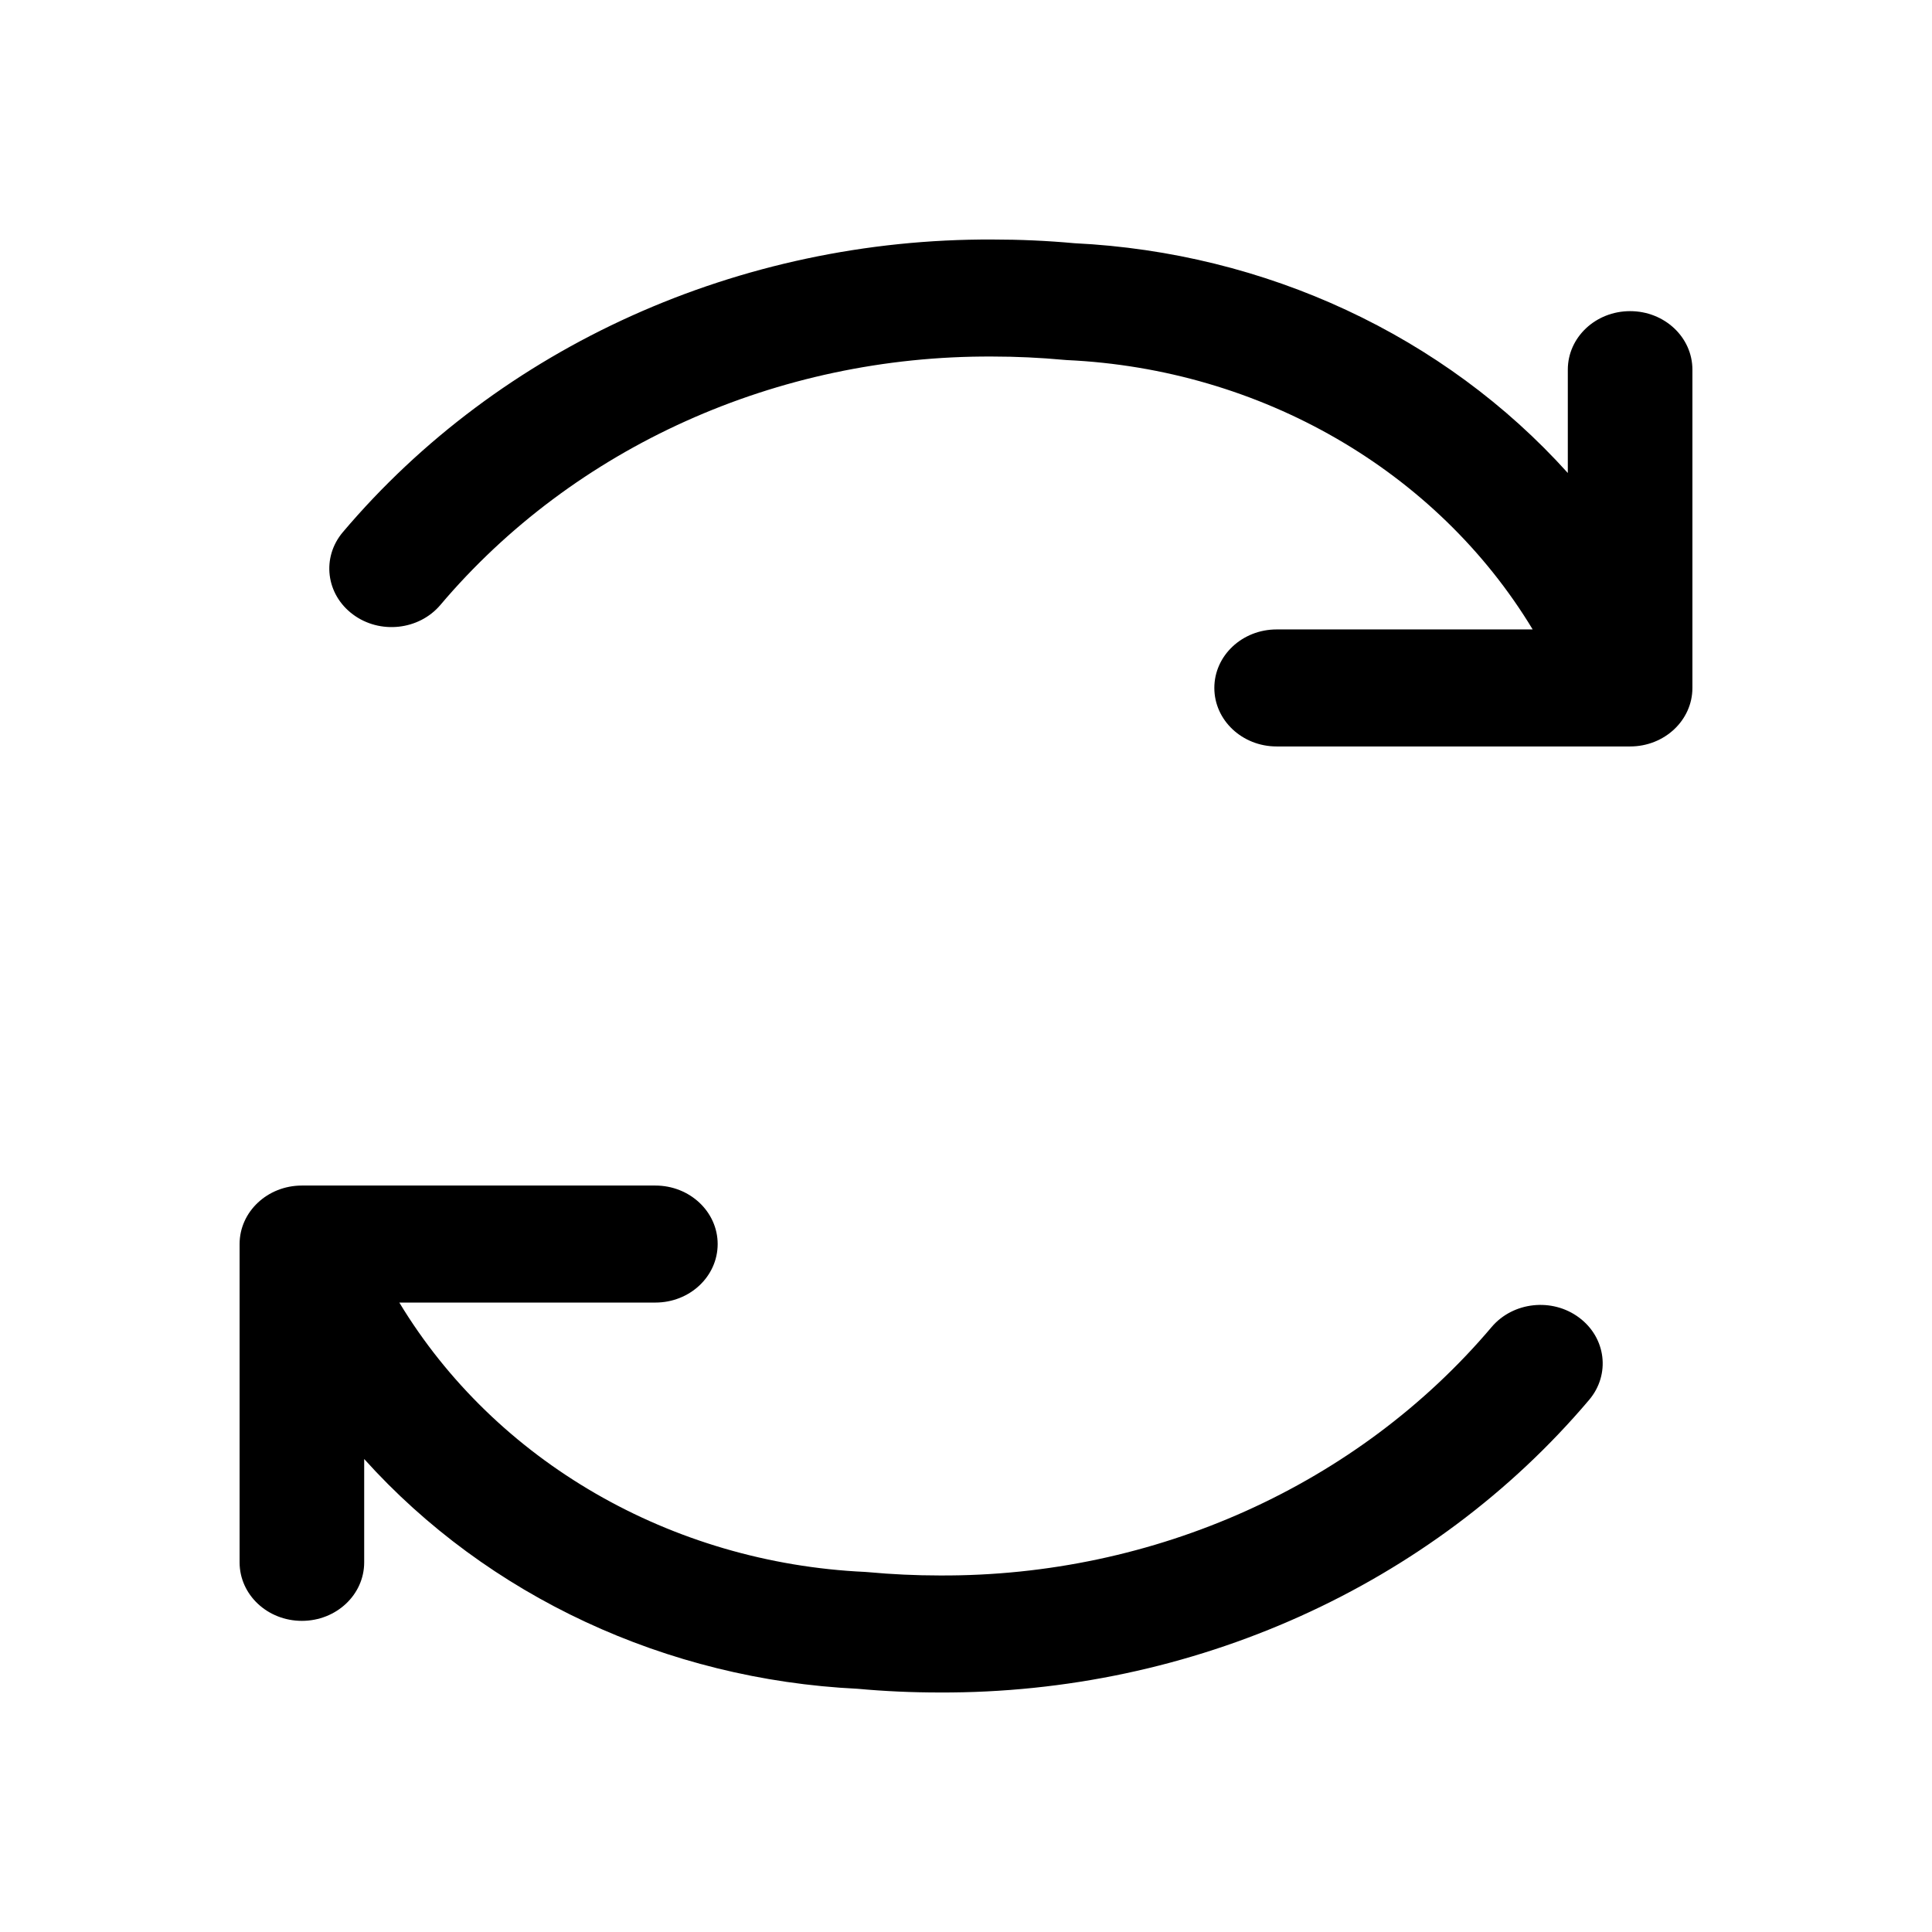
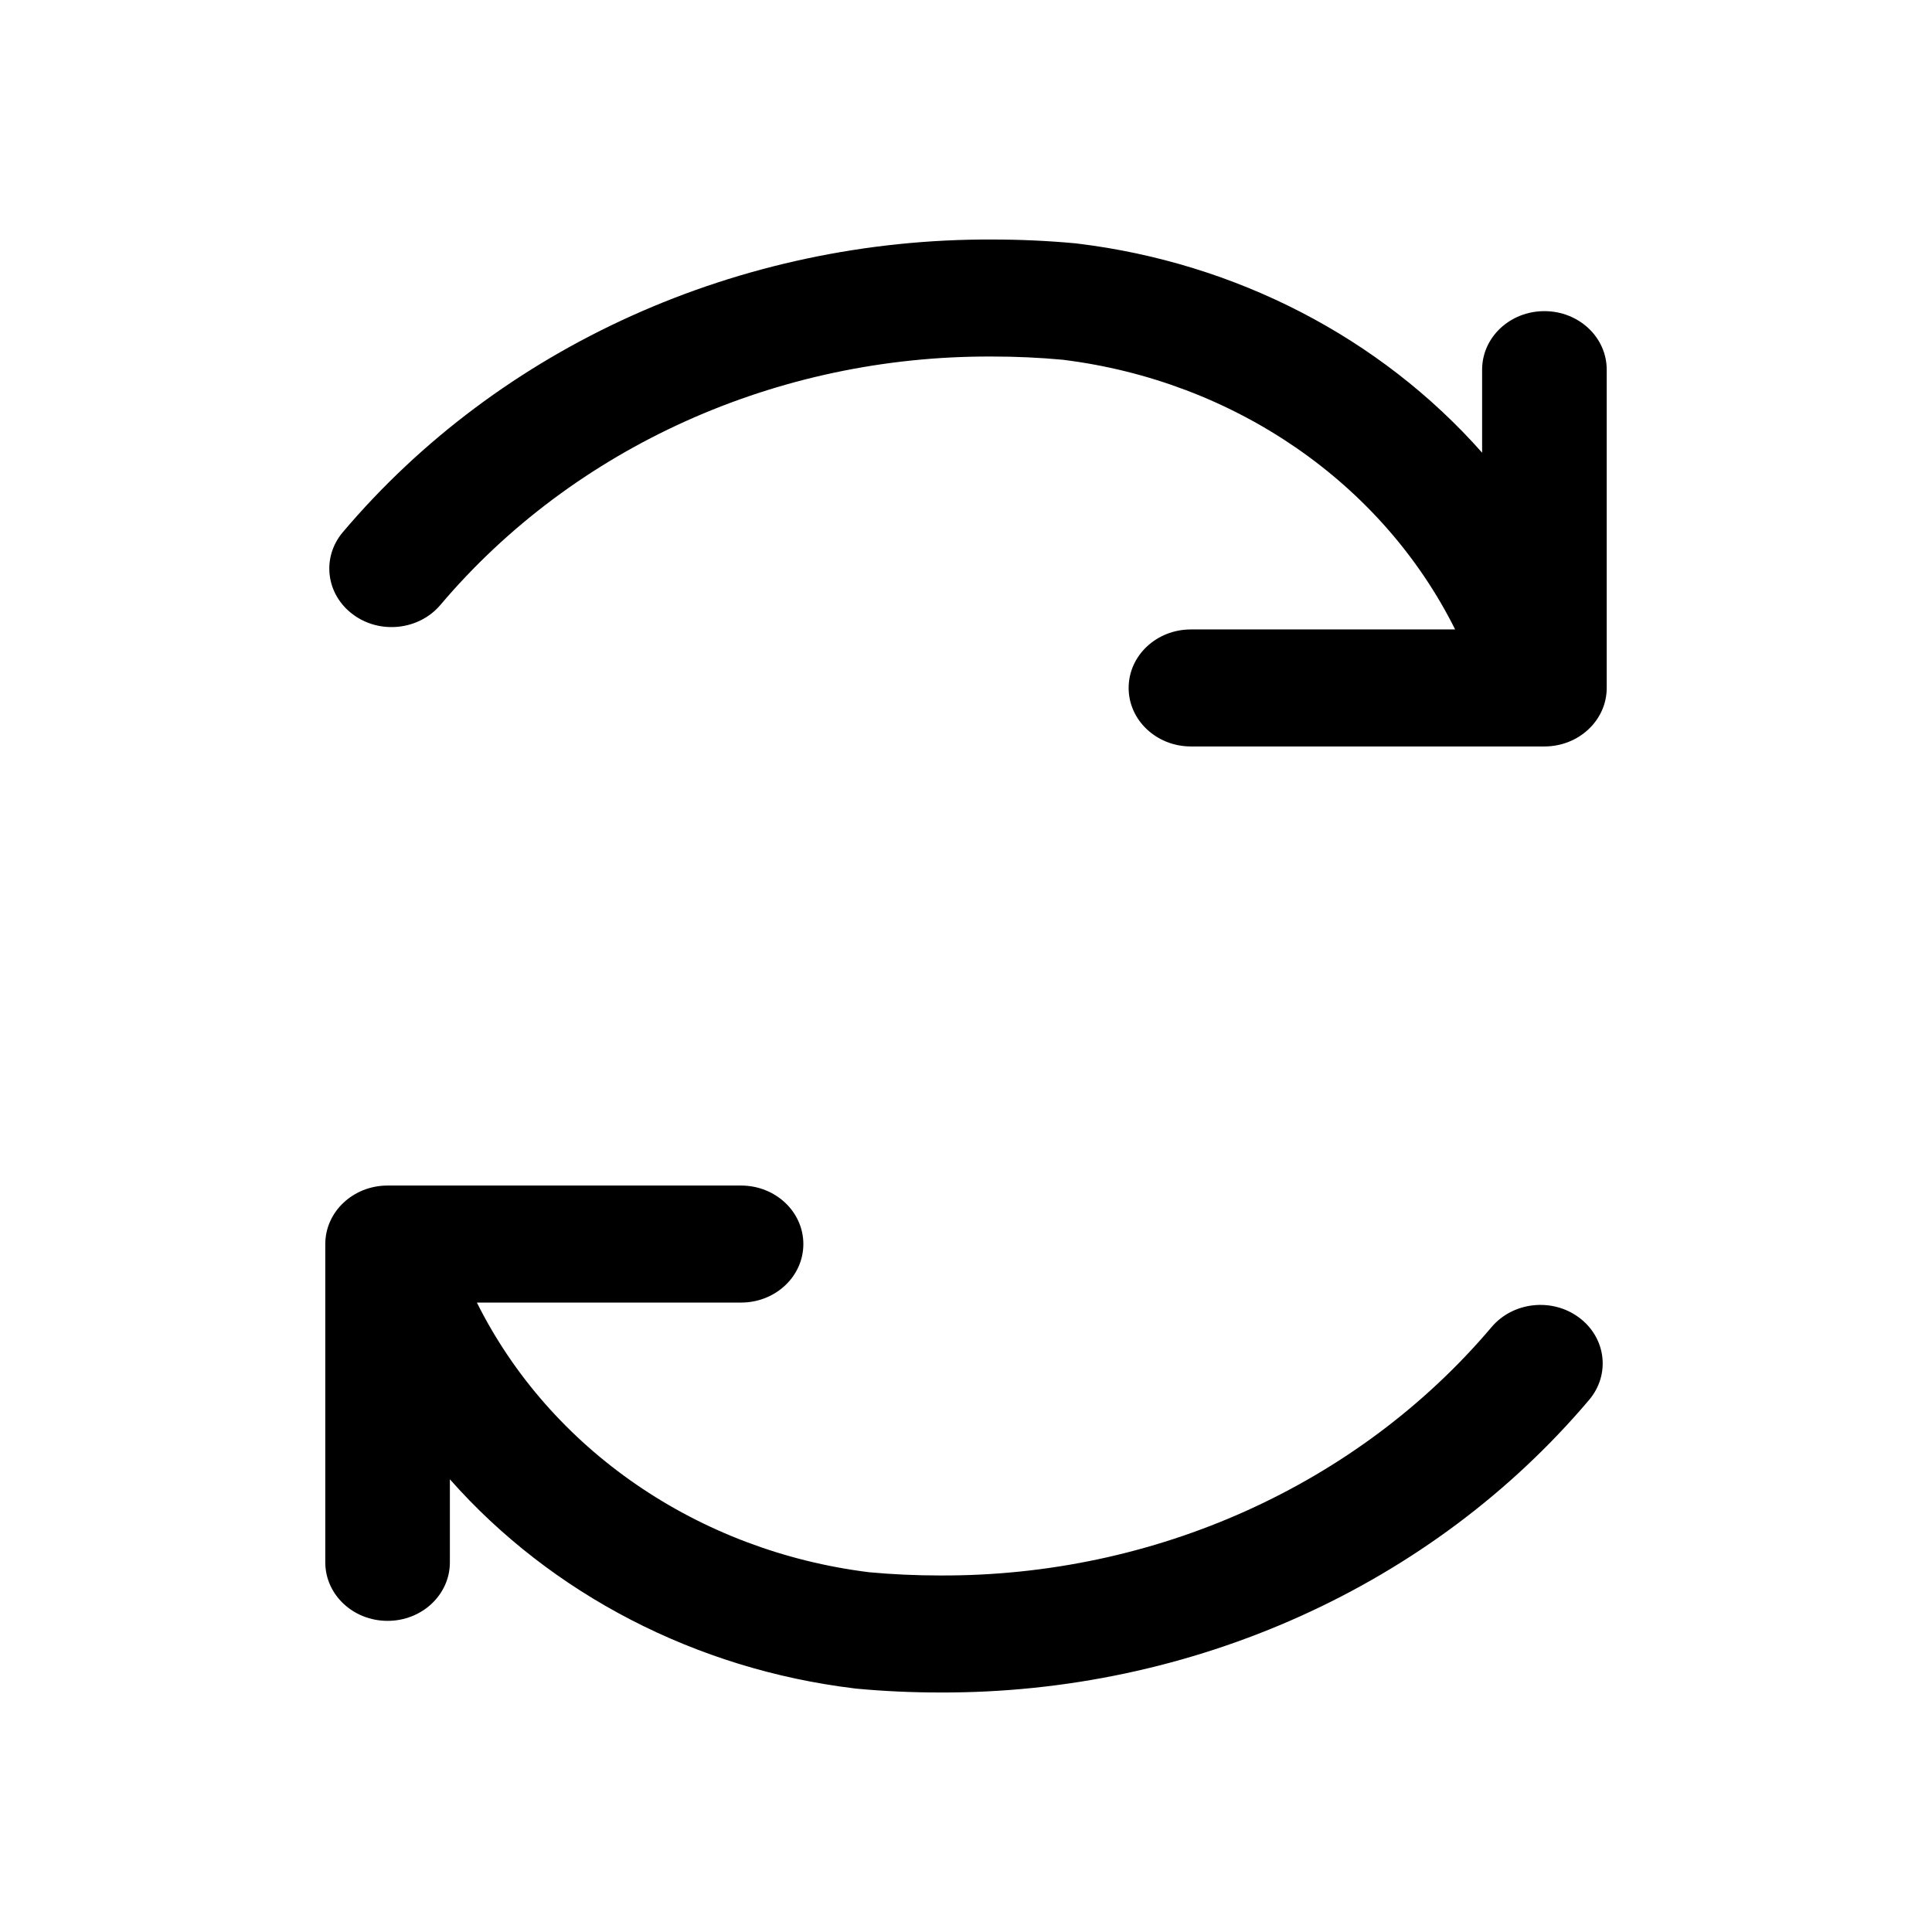
<svg xmlns="http://www.w3.org/2000/svg" viewBox="0 0 24 24" fill="none" shape-rendering="geometricPrecision">
-   <g data-keyline="18x18" data-shape="square" transform="matrix(1.064491 0 0 0.9997389 -0.7738954 0.0031326)">
-     <g>
-       <path d="M20.477 4.59L20.477 8.545C20.477 8.946 20.152 9.272 19.75 9.272L15.625 9.272C15.223 9.272 14.898 8.946 14.898 8.545C14.898 8.143 15.223 7.818 15.625 7.818L18.613 7.818C17.493 5.845 15.442 4.582 13.176 4.471C13.164 4.47 13.152 4.469 13.14 4.468C12.863 4.441 12.586 4.427 12.308 4.427C12.307 4.427 12.306 4.427 12.304 4.427C9.798 4.414 7.425 5.552 5.866 7.514C5.616 7.828 5.159 7.881 4.845 7.631C4.53 7.381 4.478 6.924 4.728 6.609C6.564 4.299 9.359 2.959 12.31 2.973C12.629 2.973 12.948 2.988 13.265 3.019C15.497 3.134 17.581 4.168 19.023 5.874L19.023 4.59C19.023 4.188 19.348 3.863 19.75 3.863C20.152 3.863 20.477 4.188 20.477 4.59zM3.523 19.41L3.523 15.455C3.523 15.054 3.848 14.728 4.25 14.728L8.375 14.728C8.777 14.728 9.102 15.054 9.102 15.455C9.102 15.857 8.777 16.182 8.375 16.182L5.387 16.182C6.507 18.155 8.558 19.418 10.824 19.529C10.836 19.53 10.848 19.531 10.86 19.532C11.137 19.559 11.414 19.573 11.692 19.573C11.693 19.573 11.694 19.573 11.696 19.573C14.202 19.586 16.575 18.448 18.134 16.486C18.384 16.172 18.841 16.119 19.155 16.369C19.47 16.619 19.522 17.076 19.272 17.391C17.436 19.701 14.641 21.041 11.69 21.027C11.371 21.027 11.052 21.012 10.735 20.981C8.503 20.866 6.419 19.832 4.977 18.126L4.977 19.41C4.977 19.812 4.652 20.137 4.25 20.137C3.848 20.137 3.523 19.812 3.523 19.41z" fill="black" />
-     </g>
+   <g data-keyline="18x18" data-shape="square" transform="matrix(1.064491 0 0 .9997389 -.7738954 .0031326)">
+     <path d="M4.523 19.41L4.523 15.455C4.523 15.054 4.848 14.728 5.25 14.728L9.375 14.728C9.777 14.728 10.102 15.054 10.102 15.455C10.102 15.857 9.777 16.182 9.375 16.182L6.292 16.182C7.147 18.007 8.873 19.27 10.871 19.533C11.144 19.56 11.418 19.573 11.692 19.573C11.693 19.573 11.694 19.573 11.696 19.573C14.202 19.586 16.575 18.448 18.134 16.486C18.384 16.172 18.841 16.119 19.155 16.369C19.47 16.619 19.522 17.076 19.272 17.391C17.436 19.701 14.641 21.041 11.69 21.027C11.365 21.027 11.041 21.011 10.717 20.979C10.71 20.978 10.703 20.977 10.695 20.976C8.851 20.737 7.165 19.809 5.977 18.378L5.977 19.41C5.977 19.812 5.652 20.137 5.25 20.137C4.848 20.137 4.523 19.812 4.523 19.41zM19.477 4.59L19.477 8.545C19.477 8.946 19.152 9.272 18.75 9.272L14.625 9.272C14.223 9.272 13.898 8.946 13.898 8.545C13.898 8.143 14.223 7.818 14.625 7.818L17.708 7.818C16.853 5.993 15.127 4.73 13.129 4.467C12.856 4.44 12.582 4.427 12.308 4.427C12.307 4.427 12.306 4.427 12.304 4.427C9.798 4.414 7.425 5.552 5.866 7.514C5.616 7.828 5.159 7.881 4.845 7.631C4.53 7.381 4.478 6.924 4.728 6.609C6.564 4.299 9.359 2.959 12.31 2.973C12.635 2.973 12.959 2.989 13.283 3.021C13.29 3.022 13.297 3.023 13.305 3.024C15.149 3.263 16.835 4.191 18.023 5.622L18.023 4.59C18.023 4.188 18.348 3.863 18.75 3.863C19.152 3.863 19.477 4.188 19.477 4.59z" fill="black" />
  </g>
</svg>
